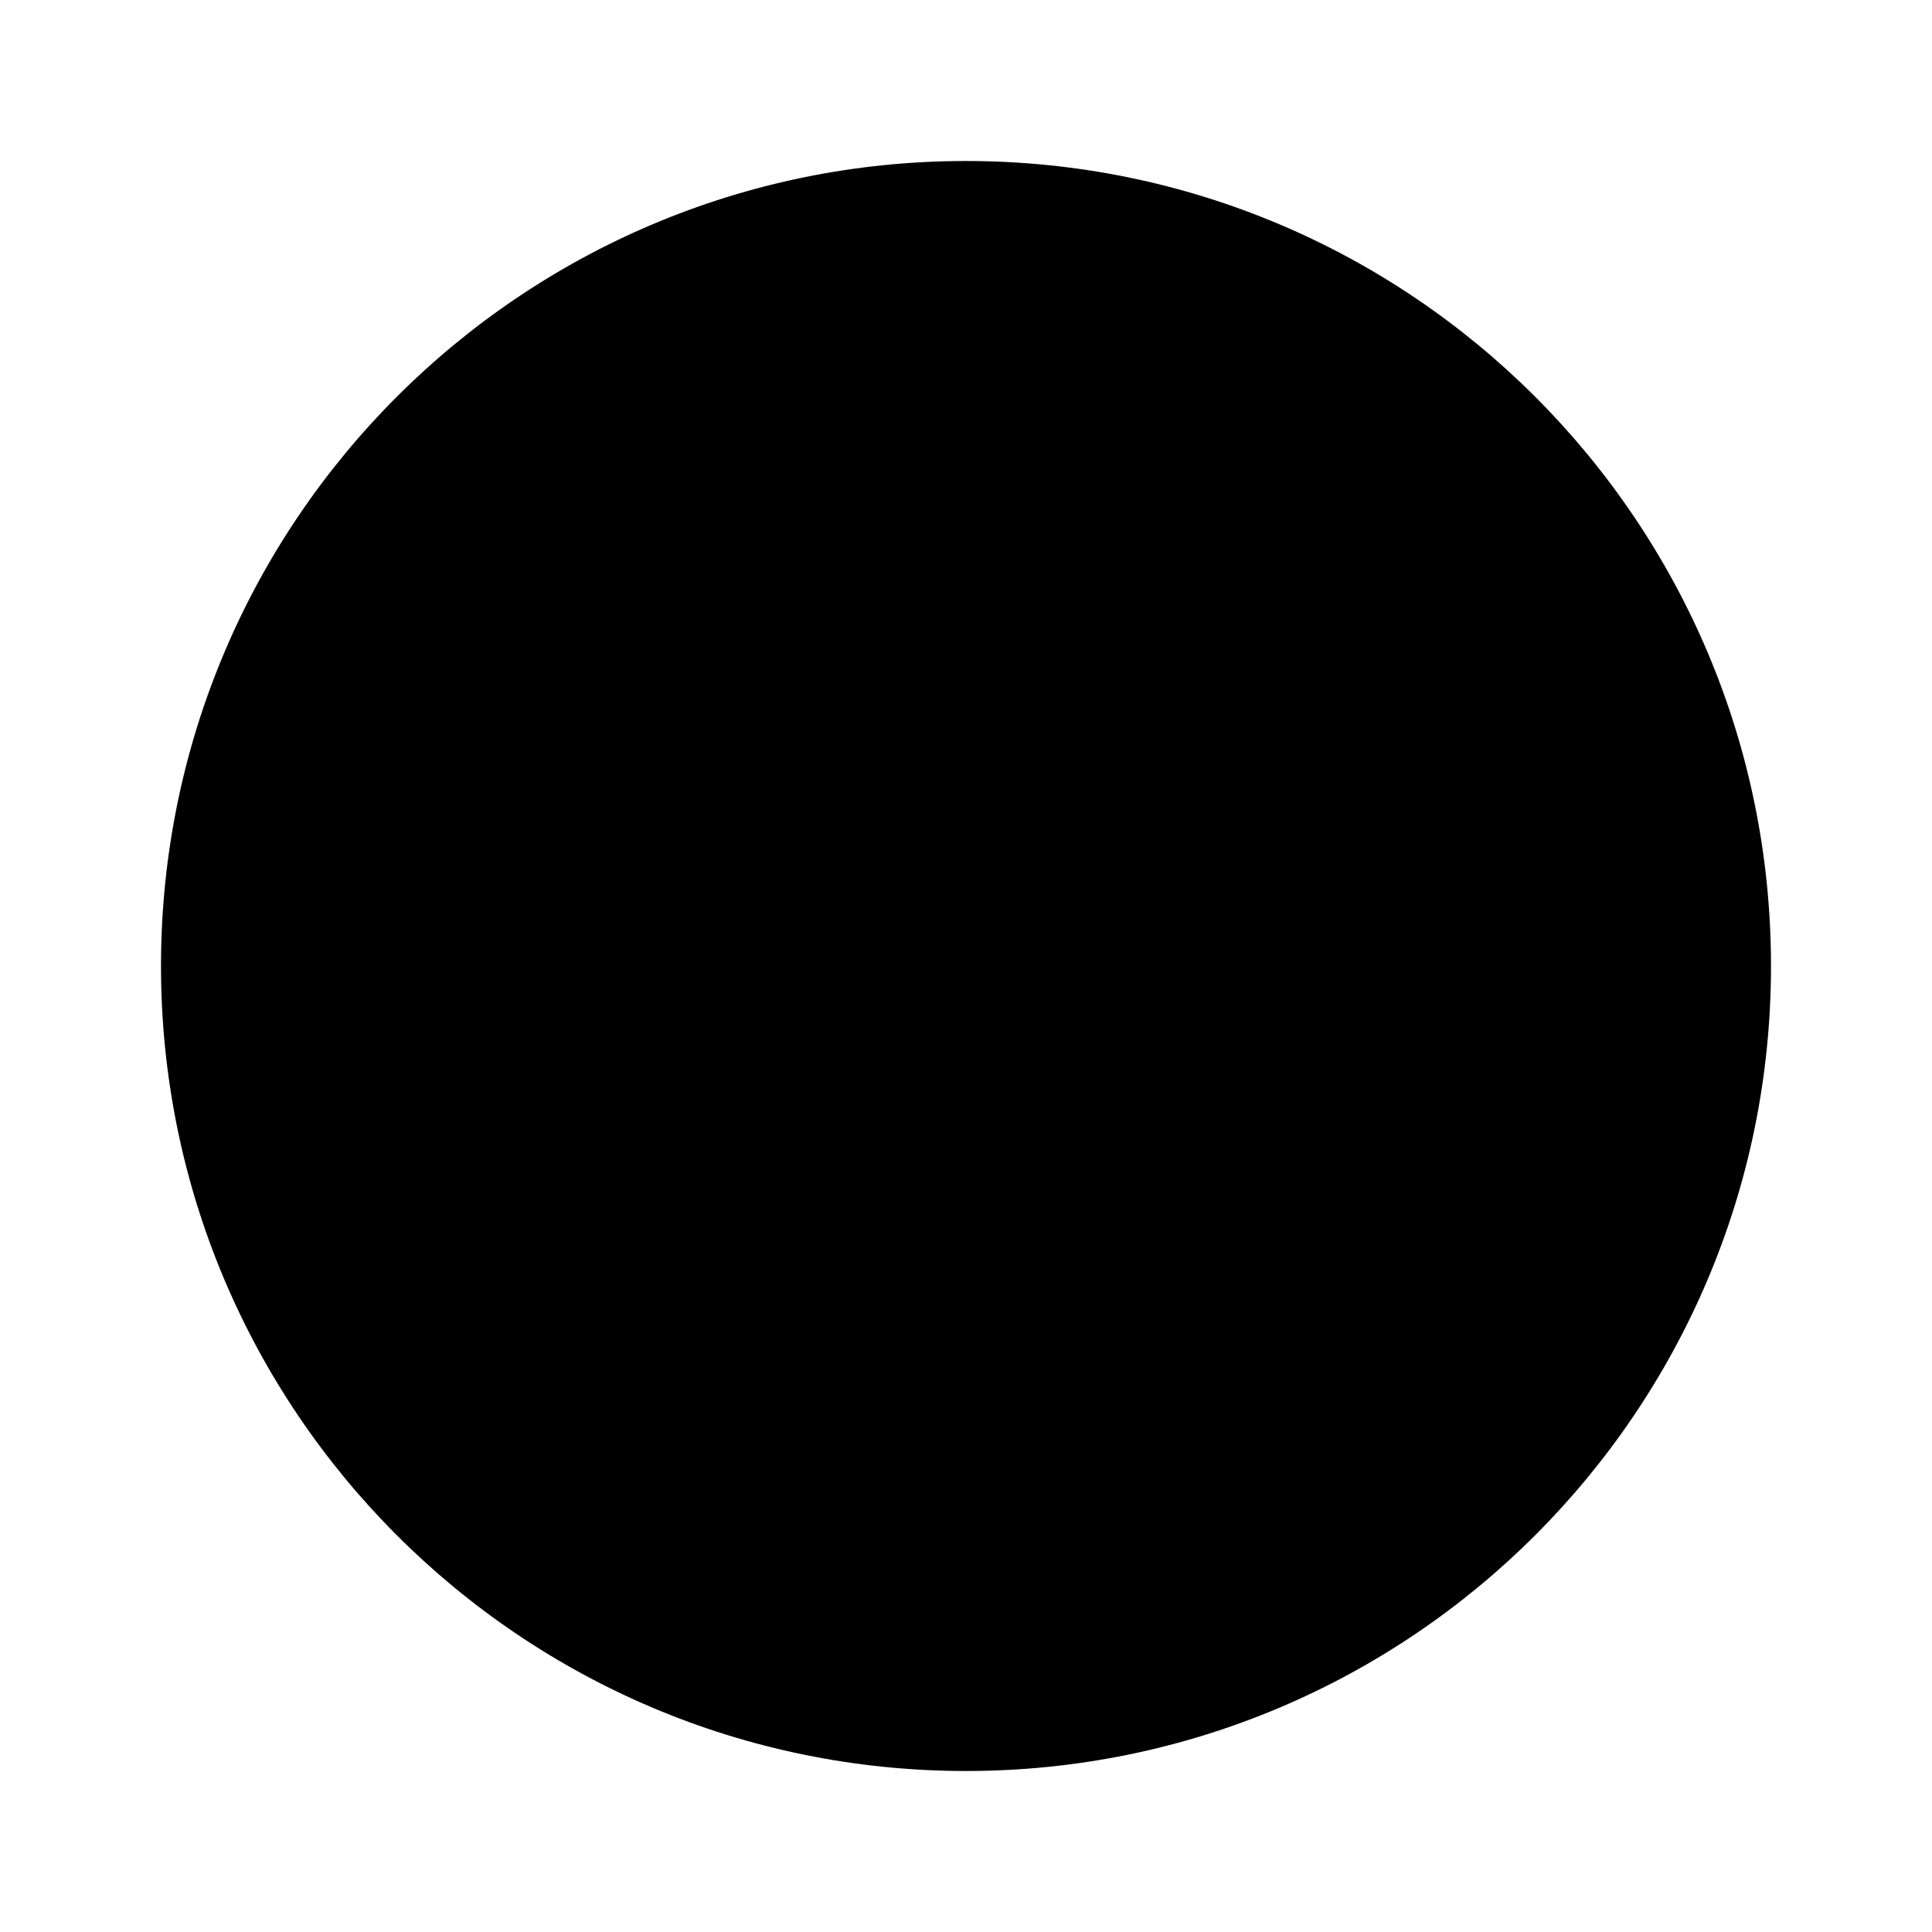
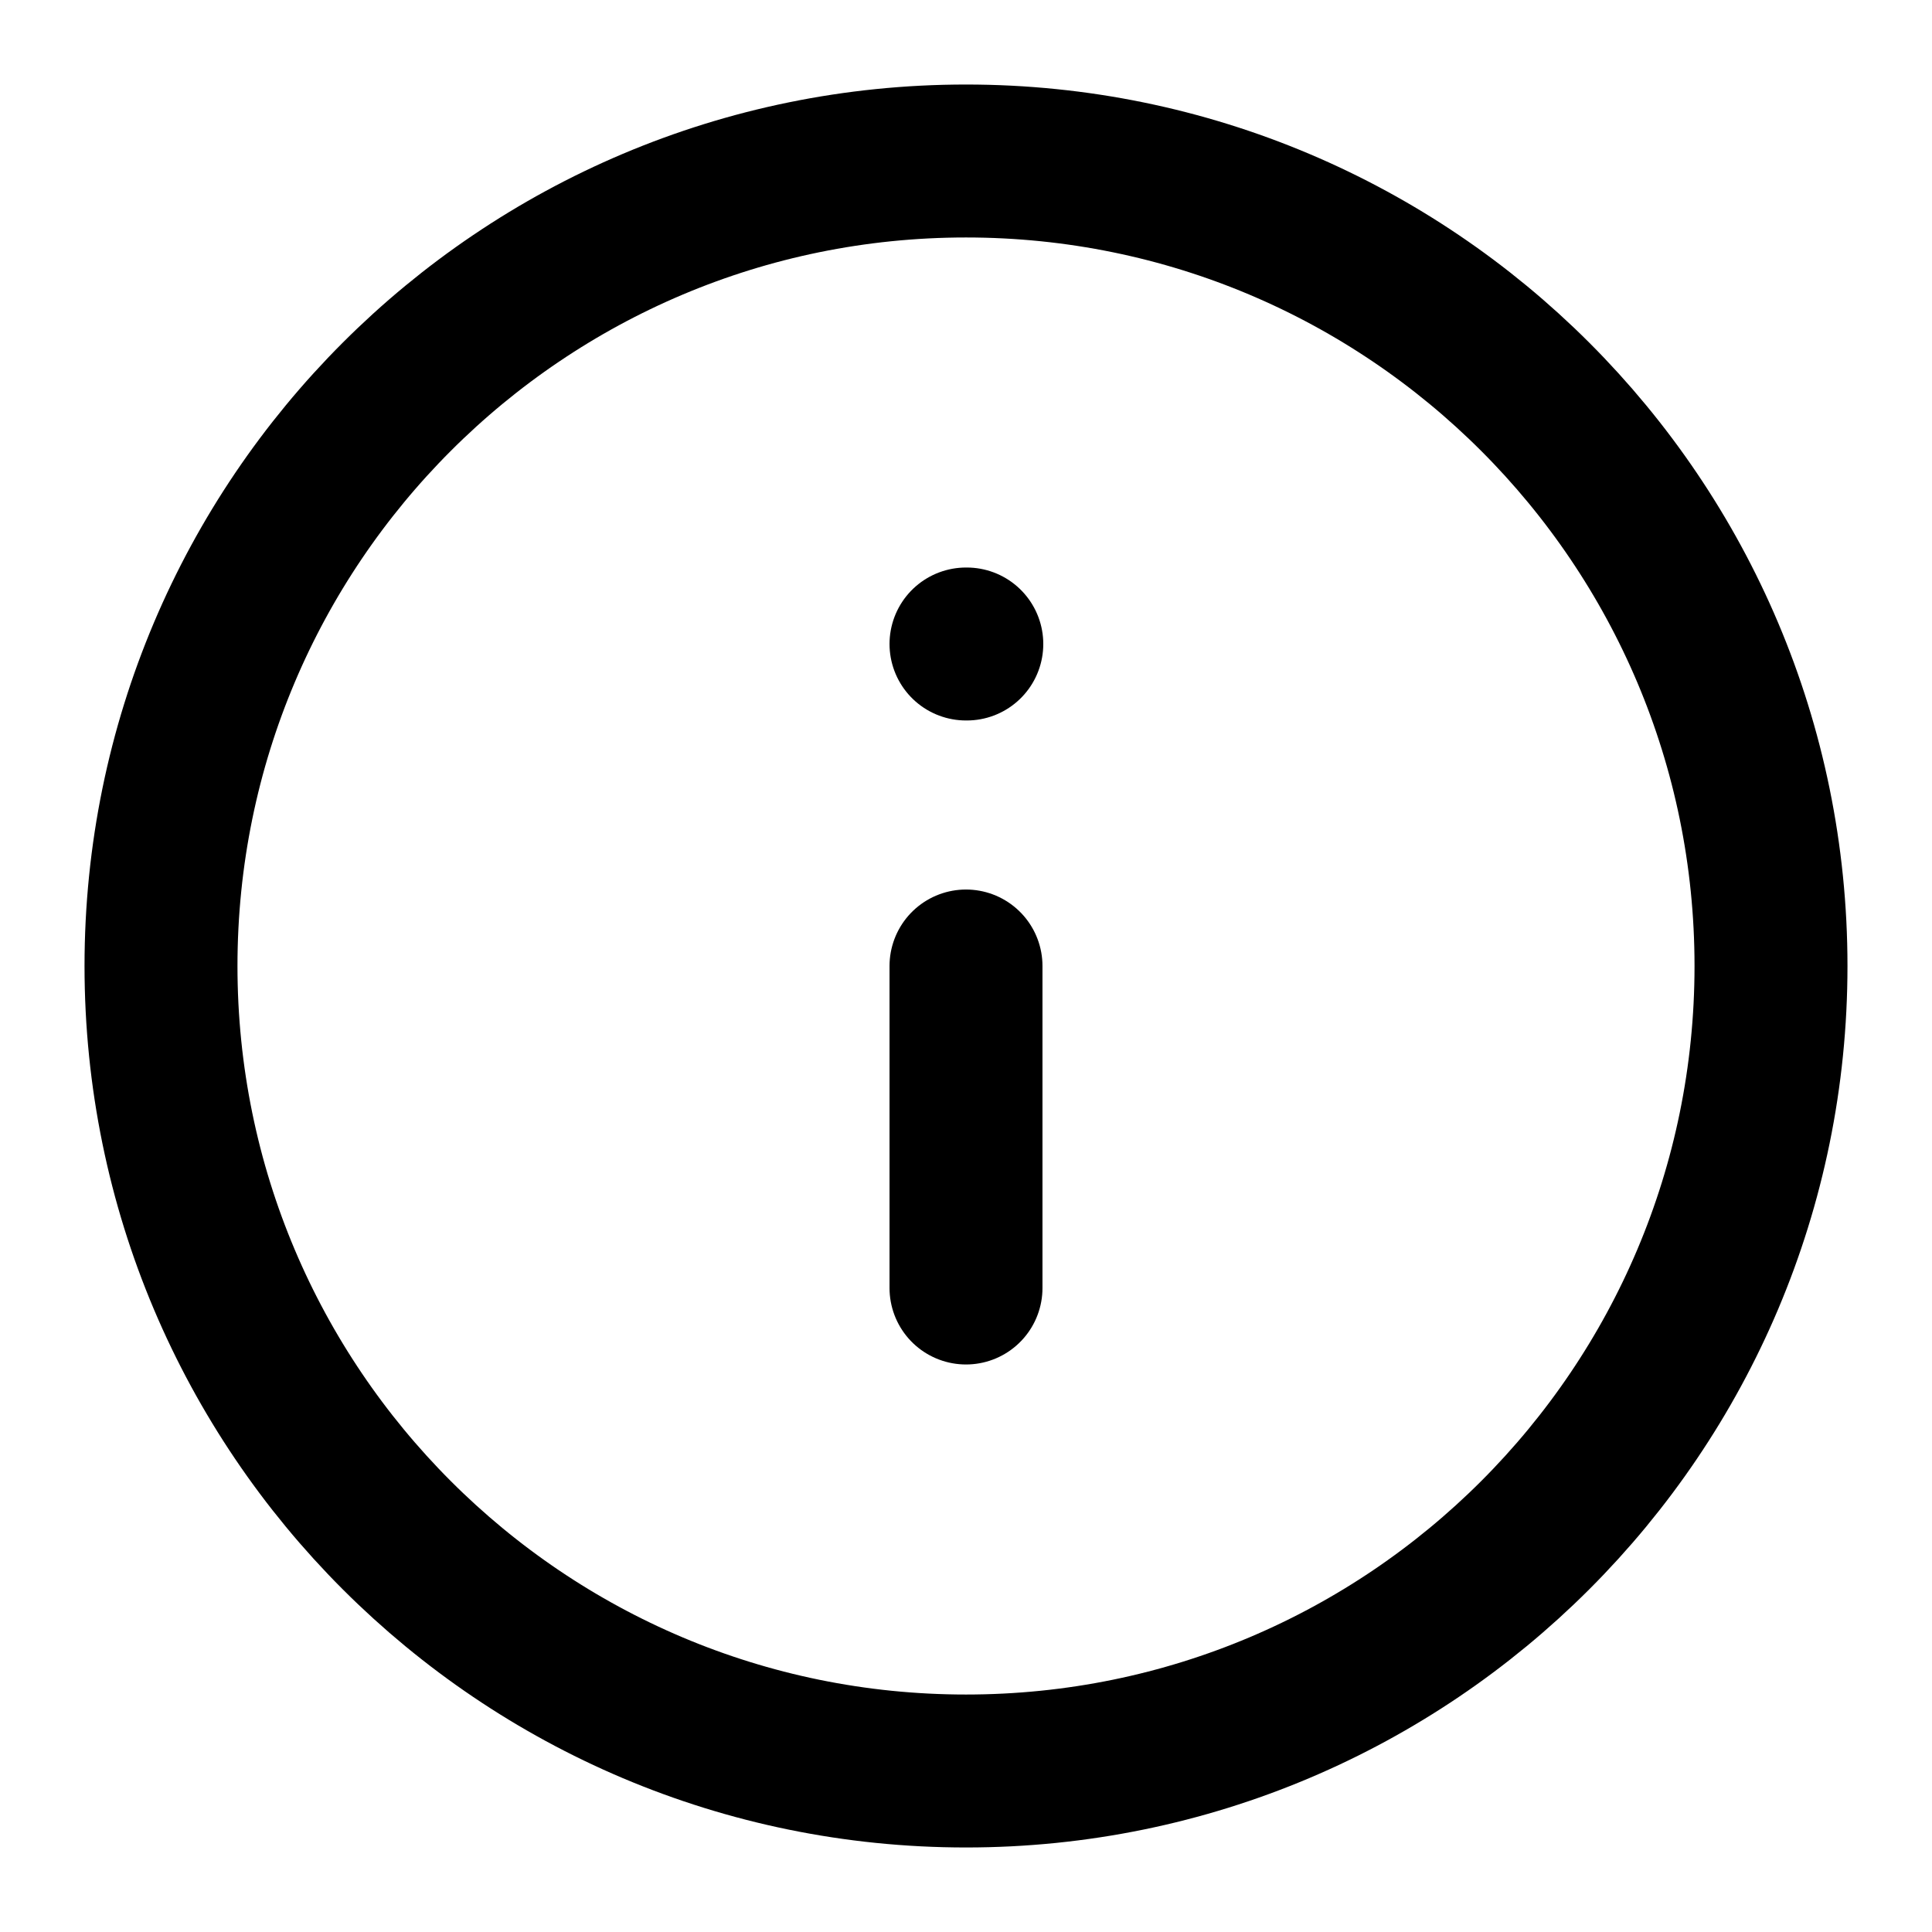
- <svg xmlns="http://www.w3.org/2000/svg" id="mdi-information" viewBox="0 0 24 24">
-   <path d="M13,9H11V7H13M13,17H11V11H13M12,2A10,10 0 0,1 22,12A10,10 0 0,1 12,22A10,10 0 0,1 2,12A10,10 0 0,1 12,2Z" />
+ <svg xmlns="http://www.w3.org/2000/svg" viewBox="0 0 24 24" fill="none" stroke="currentColor" stroke-width="1.9" stroke-linecap="round" stroke-linejoin="round">
+   <circle cx="12" cy="12" r="10" />
+   <path d="M12 16v-4" />
+   <path d="M12 8h.01" />
</svg>
